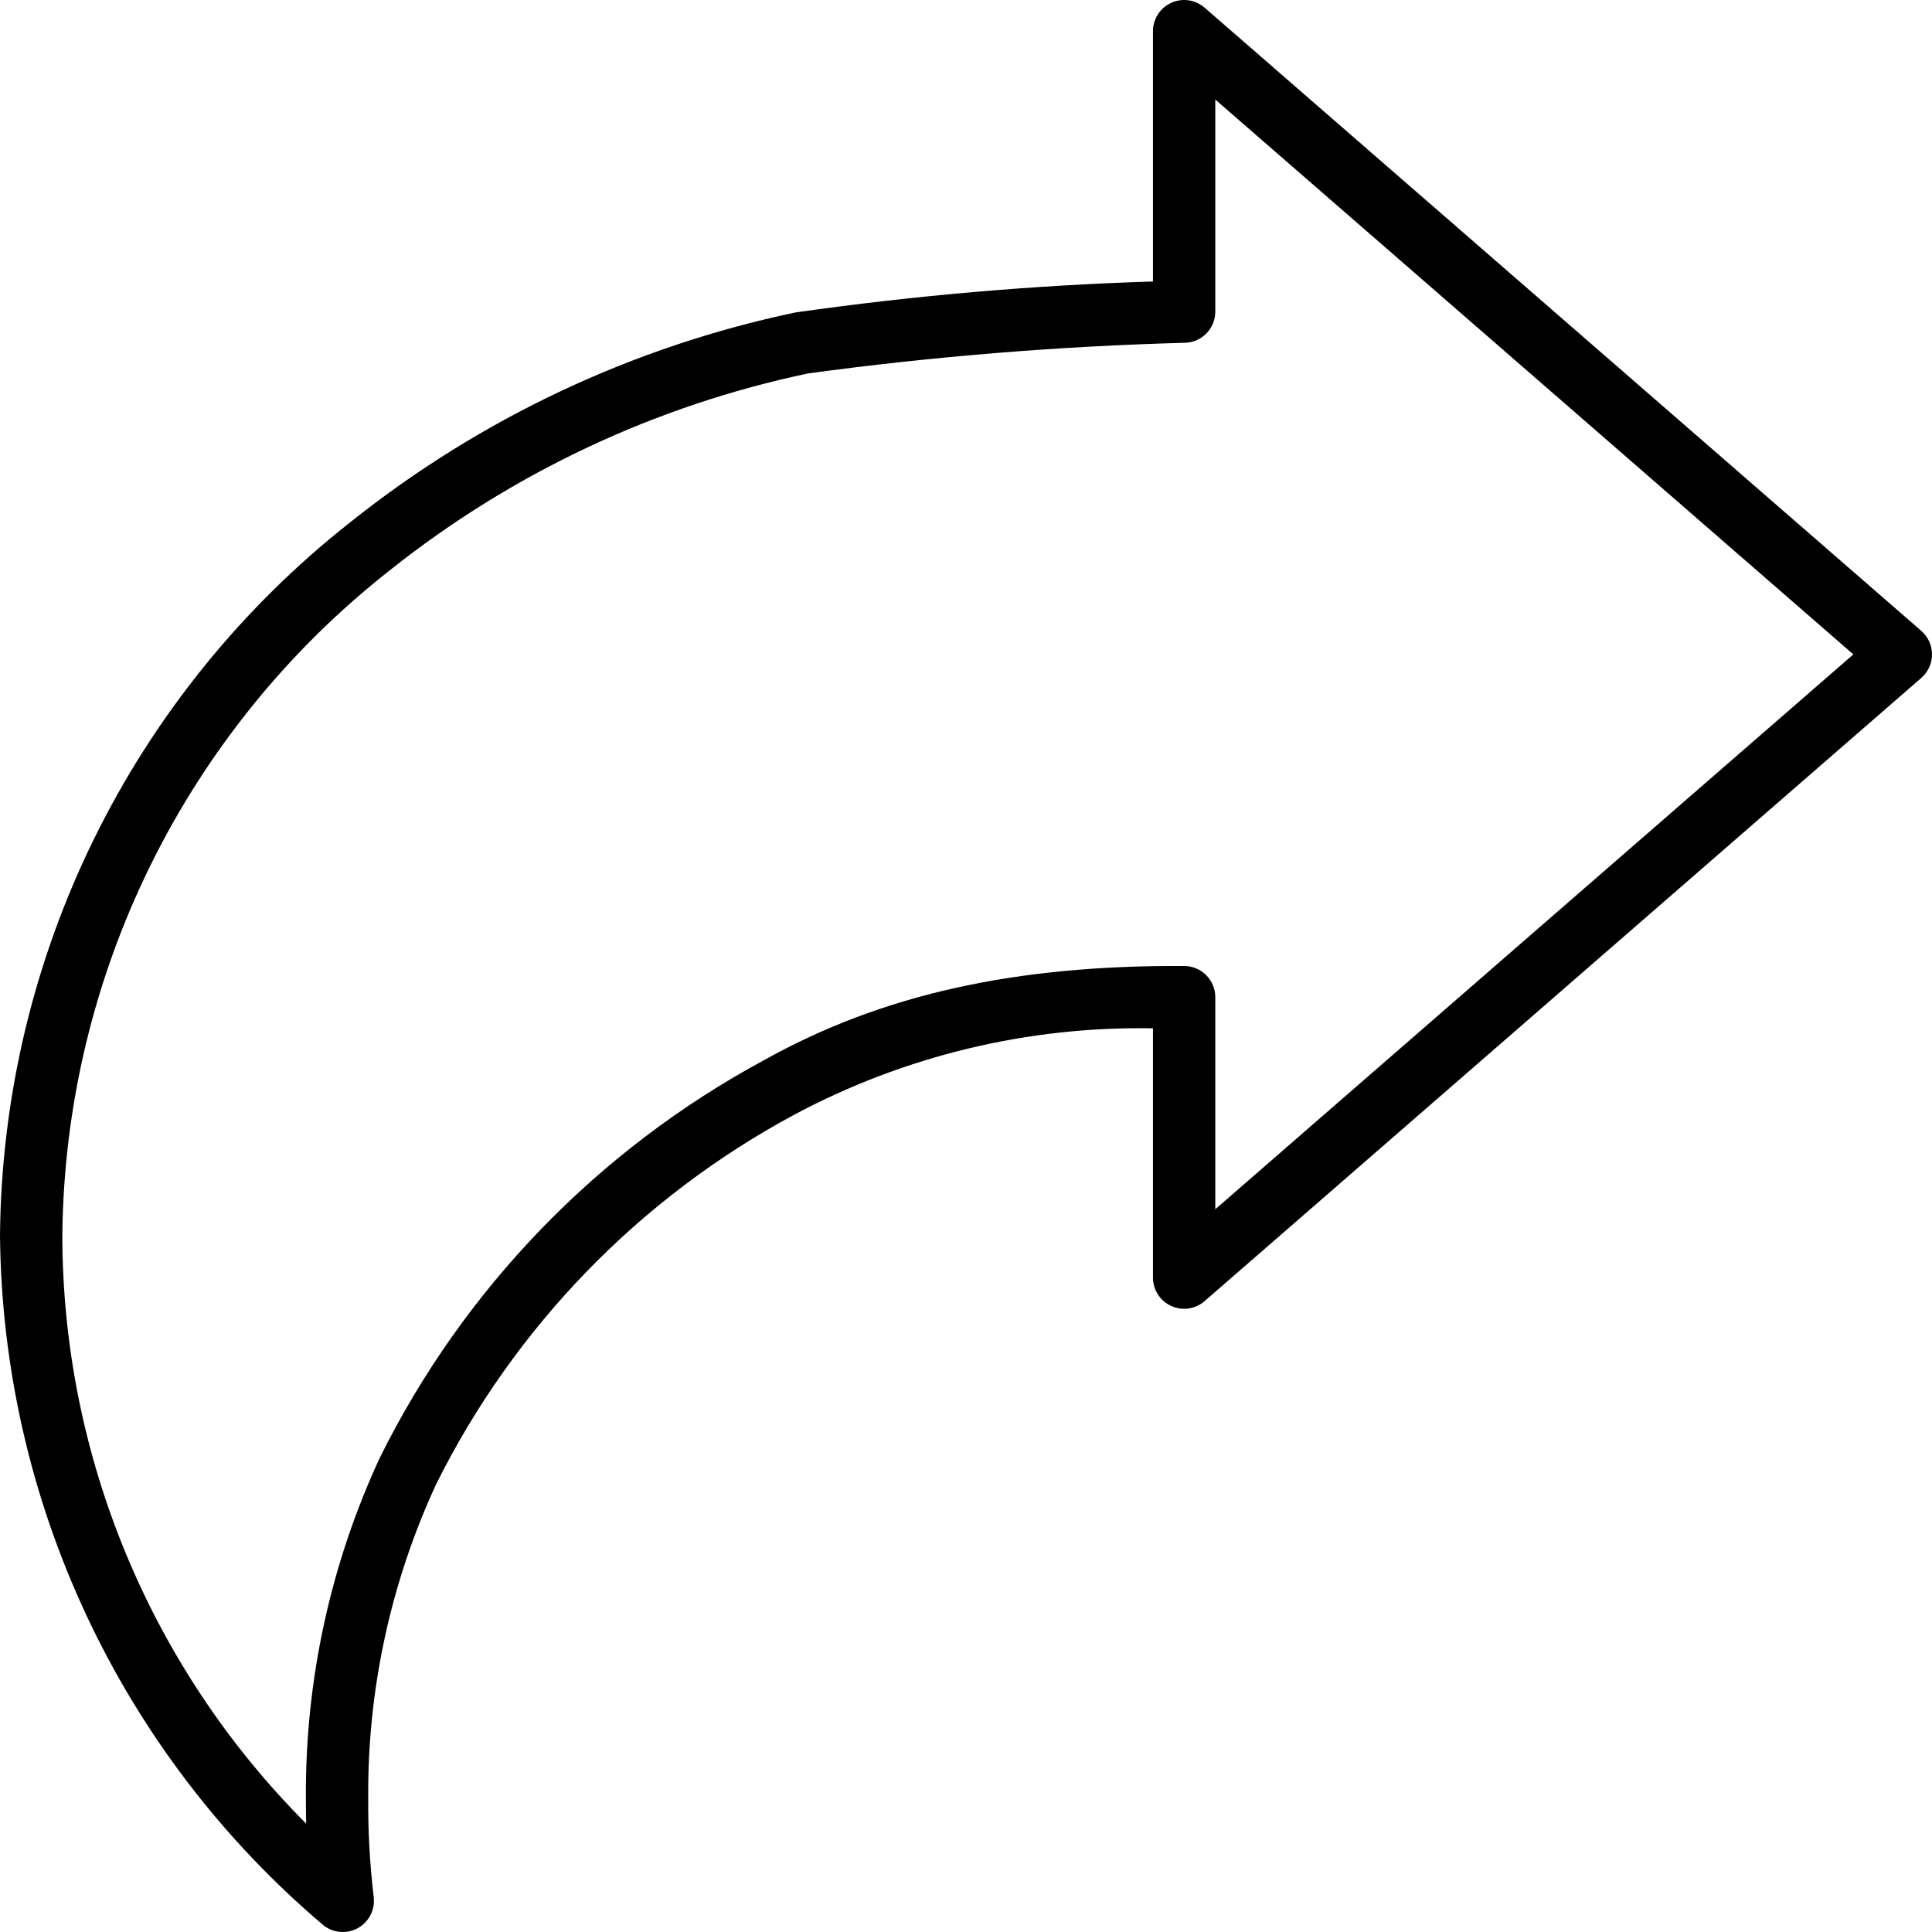
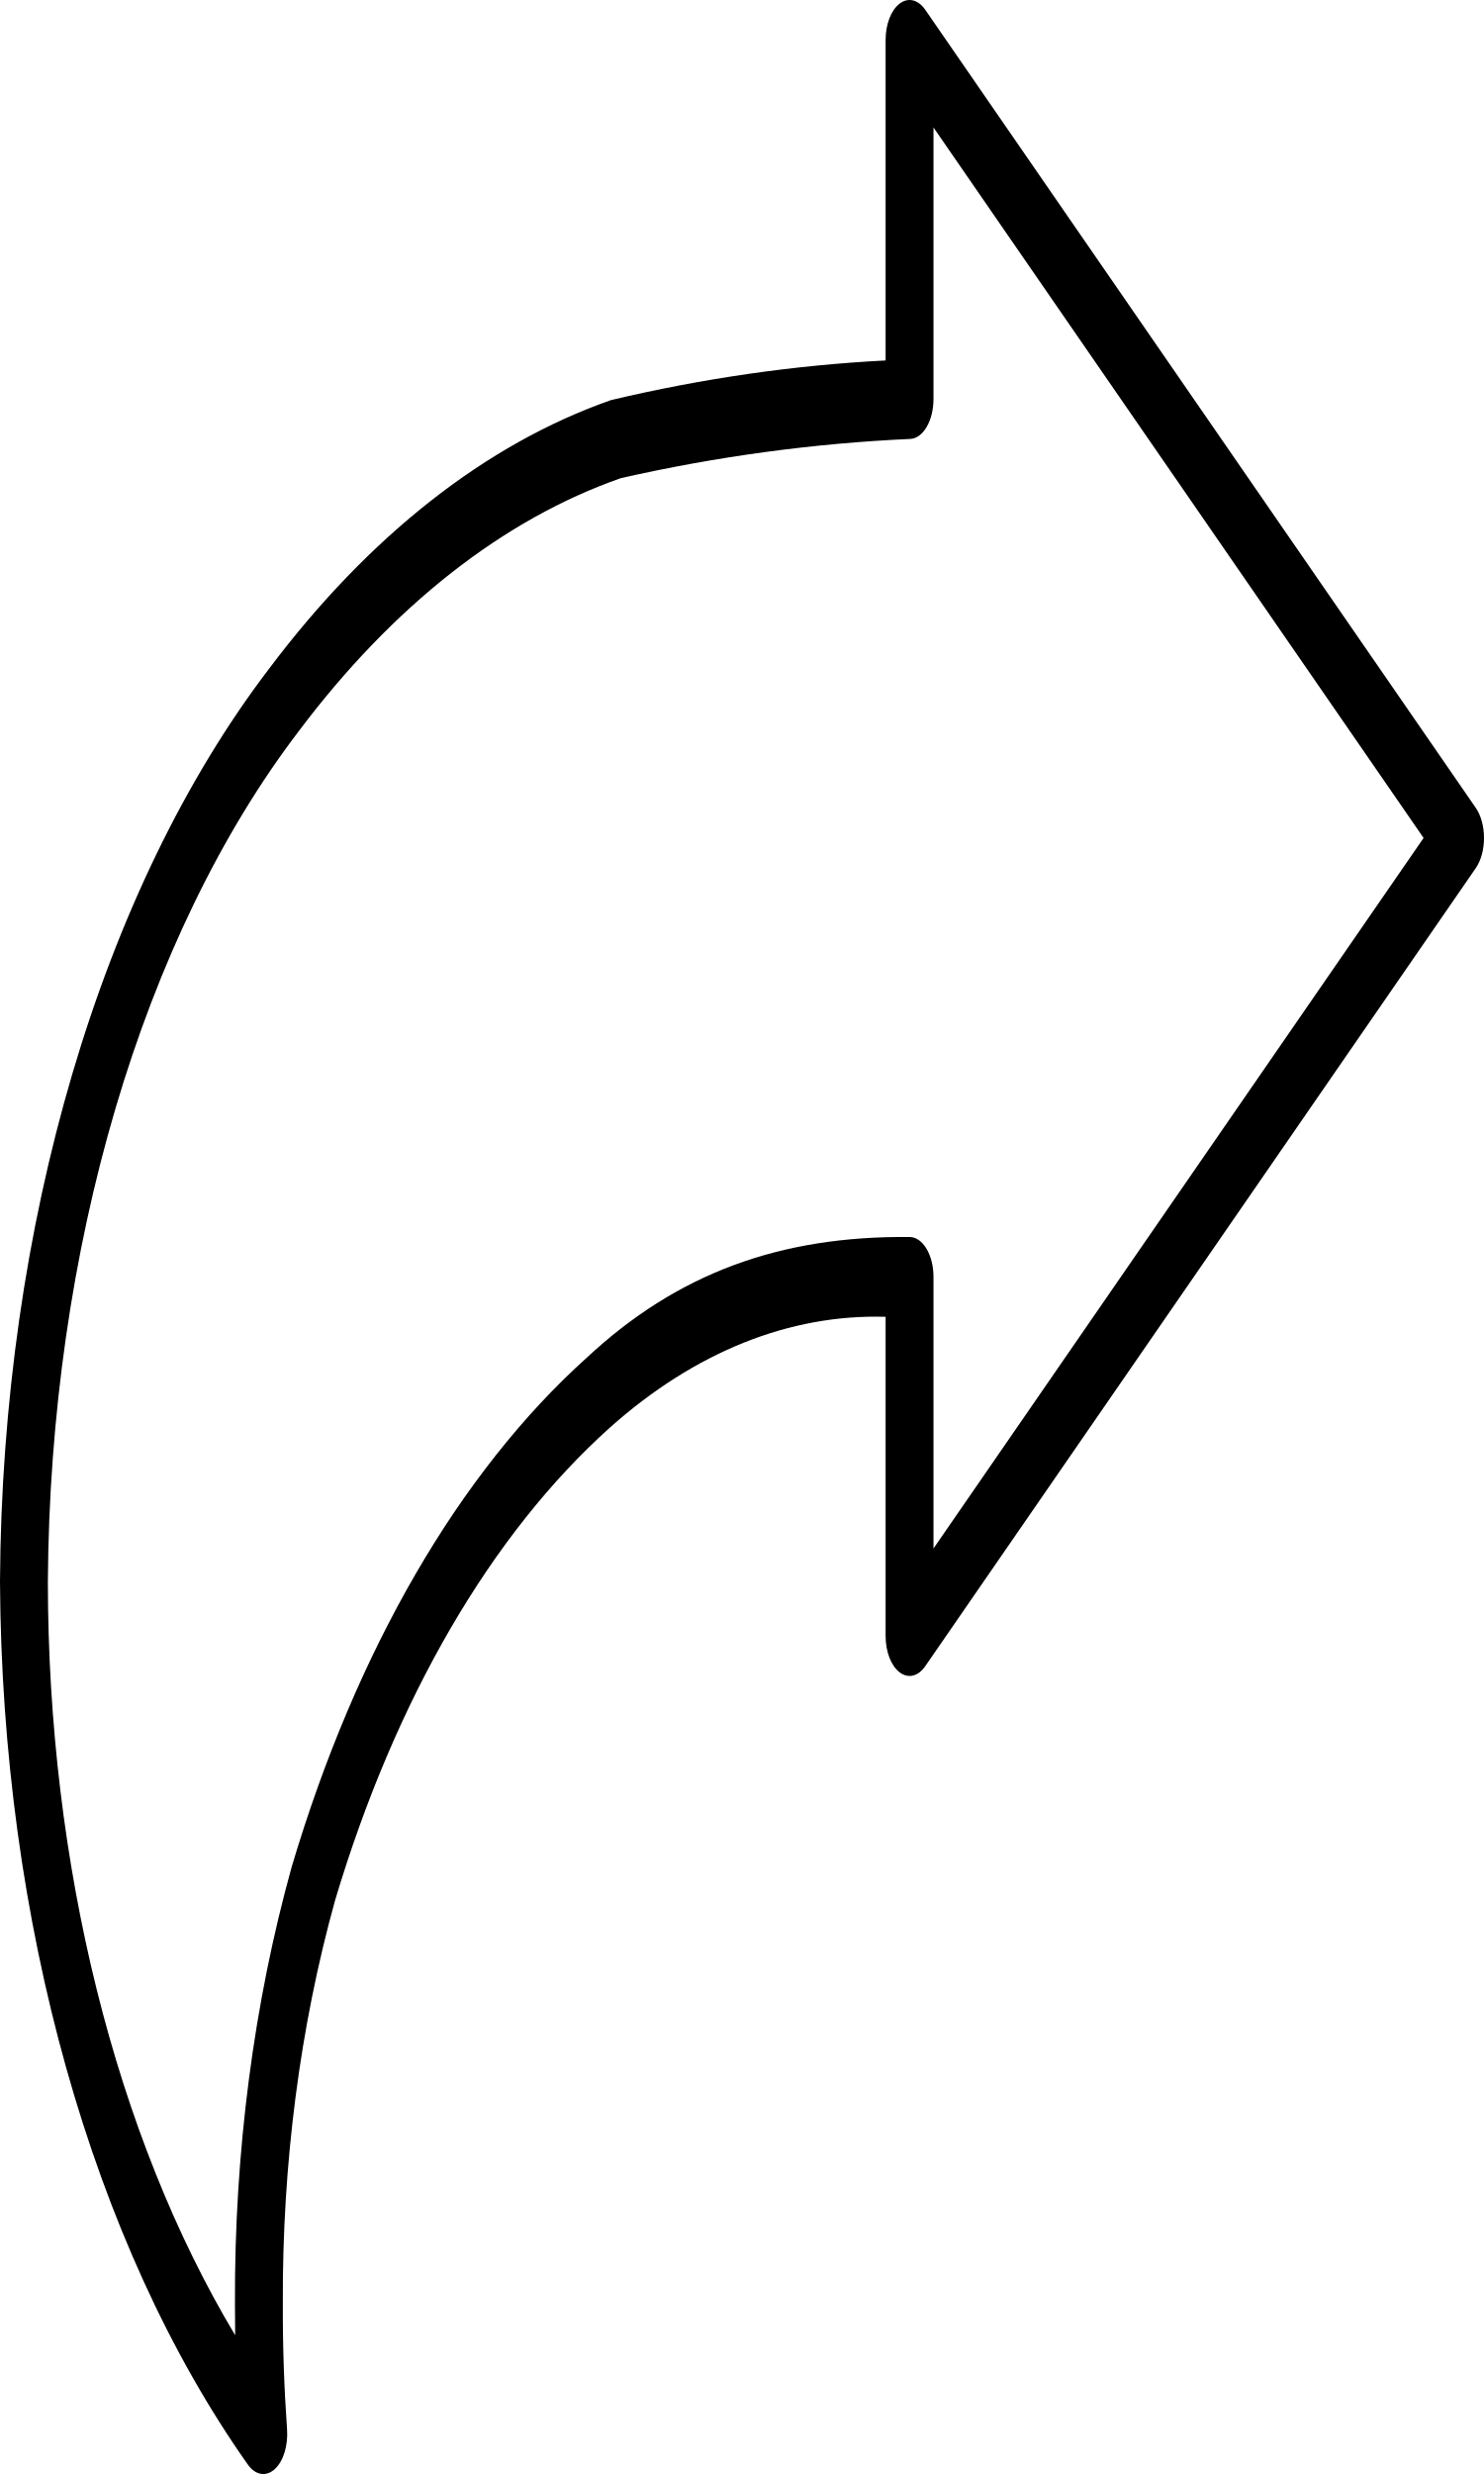
- <svg xmlns="http://www.w3.org/2000/svg" height="80pt" viewBox="0 0 496 496.003" width="80pt">
+ <svg xmlns="http://www.w3.org/2000/svg" height="80pt" viewBox="0 0 496 496" preserveAspectRatio="none" width="48pt">
  <path d="m493.25 161.961-184-160c-2.367-2.055-5.715-2.539-8.566-1.238-2.852 1.297-4.684 4.145-4.684 7.277v64.266c-30.723.957-61.375 3.613-91.805 7.953-41.754 8.773-80.871 27.203-114.219 53.816-56.211 44.203-89.309 111.539-89.977 183.047.609 68.203 30.809 132.777 82.762 176.969 2.504 2.168 6.086 2.57 9.008 1.008s4.578-4.762 4.168-8.047c-.992-8.375-1.465-16.801-1.406-25.234-.223-27.895 5.746-55.488 17.469-80.801 20.109-40.352 52.234-73.48 91.953-94.824 28.293-15.105 59.98-22.73 92.047-22.152v64c0 3.137 1.832 5.984 4.684 7.281 2.852 1.301 6.199.816 8.566-1.238l184-160c1.75-1.52 2.754-3.723 2.754-6.043 0-2.316-1.004-4.52-2.754-6.039zm-181.25 148.488v-54.449c0-4.387-3.531-7.953-7.918-8-43.383-.262-77.68 7.273-107.938 24.18-42.621 22.988-77.074 58.621-98.605 102-12.73 27.434-19.223 57.352-19.008 87.598 0 2.184.023 4.316.07 6.402-40.031-40.102-62.543-94.434-62.602-151.098.68-66.664 31.578-129.418 84-170.609 31.402-25.027 68.223-42.359 107.523-50.613 32.059-4.355 64.328-6.977 96.672-7.859 4.34-.102 7.809-3.652 7.805-8v-54.445l163.809 142.445zm0 0" />
</svg>
